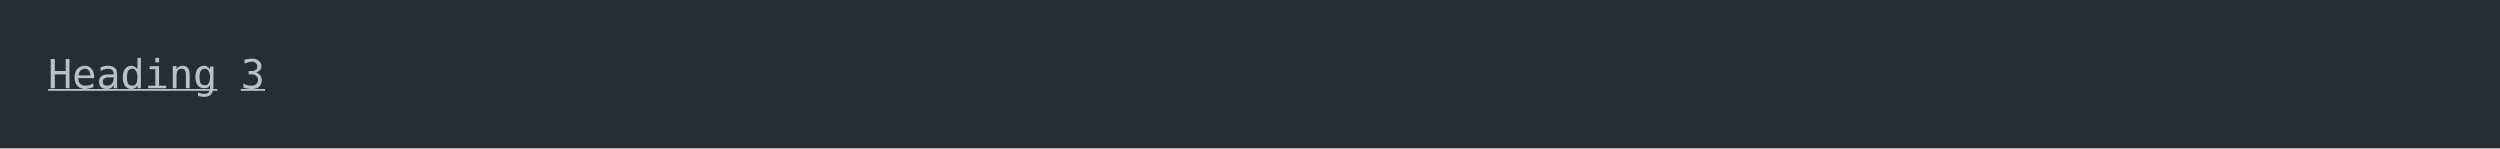
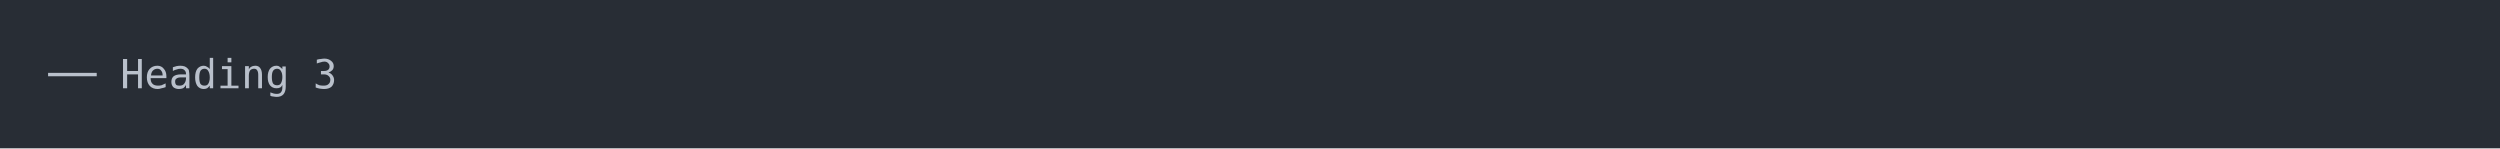
<svg xmlns="http://www.w3.org/2000/svg" xmlns:xlink="http://www.w3.org/1999/xlink" width="1040" height="61.71">
  <rect width="1040" height="61.71" rx="0" ry="0" class="a" />
  <svg height="21.71" viewBox="0 0 100 2.171" width="1000" x="20" y="20">
-     <style>.a{fill:rgb(40,45,53)}.b{font-family:'Fira Code',Monaco,Consolas,Menlo,'Bitstream Vera Sans Mono','Powerline Symbols',monospace}.c{fill:transparent}.d{fill:rgb(185,192,203);text-decoration:underline;white-space:pre}</style>
+     <style>.a{fill:rgb(40,45,53)}.b{font-family:'Fira Code',Monaco,Consolas,Menlo,'Bitstream Vera Sans Mono','Powerline Symbols',monospace}.c{fill:transparent}.d{fill:rgb(185,192,203);white-space:pre}</style>
    <g font-family="'Fira Code',Monaco,Consolas,Menlo,'Bitstream Vera Sans Mono','Powerline Symbols',monospace" font-size="1.67" class="b">
      <defs>
        <symbol id="a">
          <rect height="2" width="100" x="0" y="0" class="c" />
        </symbol>
      </defs>
      <rect height="2.171" width="100" class="a" />
      <svg x="0" y="0" width="100">
        <svg x="0">
          <use xlink:href="#a" />
-           <text x="0" y="1.67" class="d">Heading</text>
-           <text x="8.016" y="1.67" class="d">3</text>
+           <text x="0" y="1.67" class="d">──</text>
+           <text x="3.006" y="1.67" class="d">Heading</text>
+           <text x="11.022" y="1.67" class="d">3</text>
        </svg>
      </svg>
    </g>
  </svg>
</svg>
